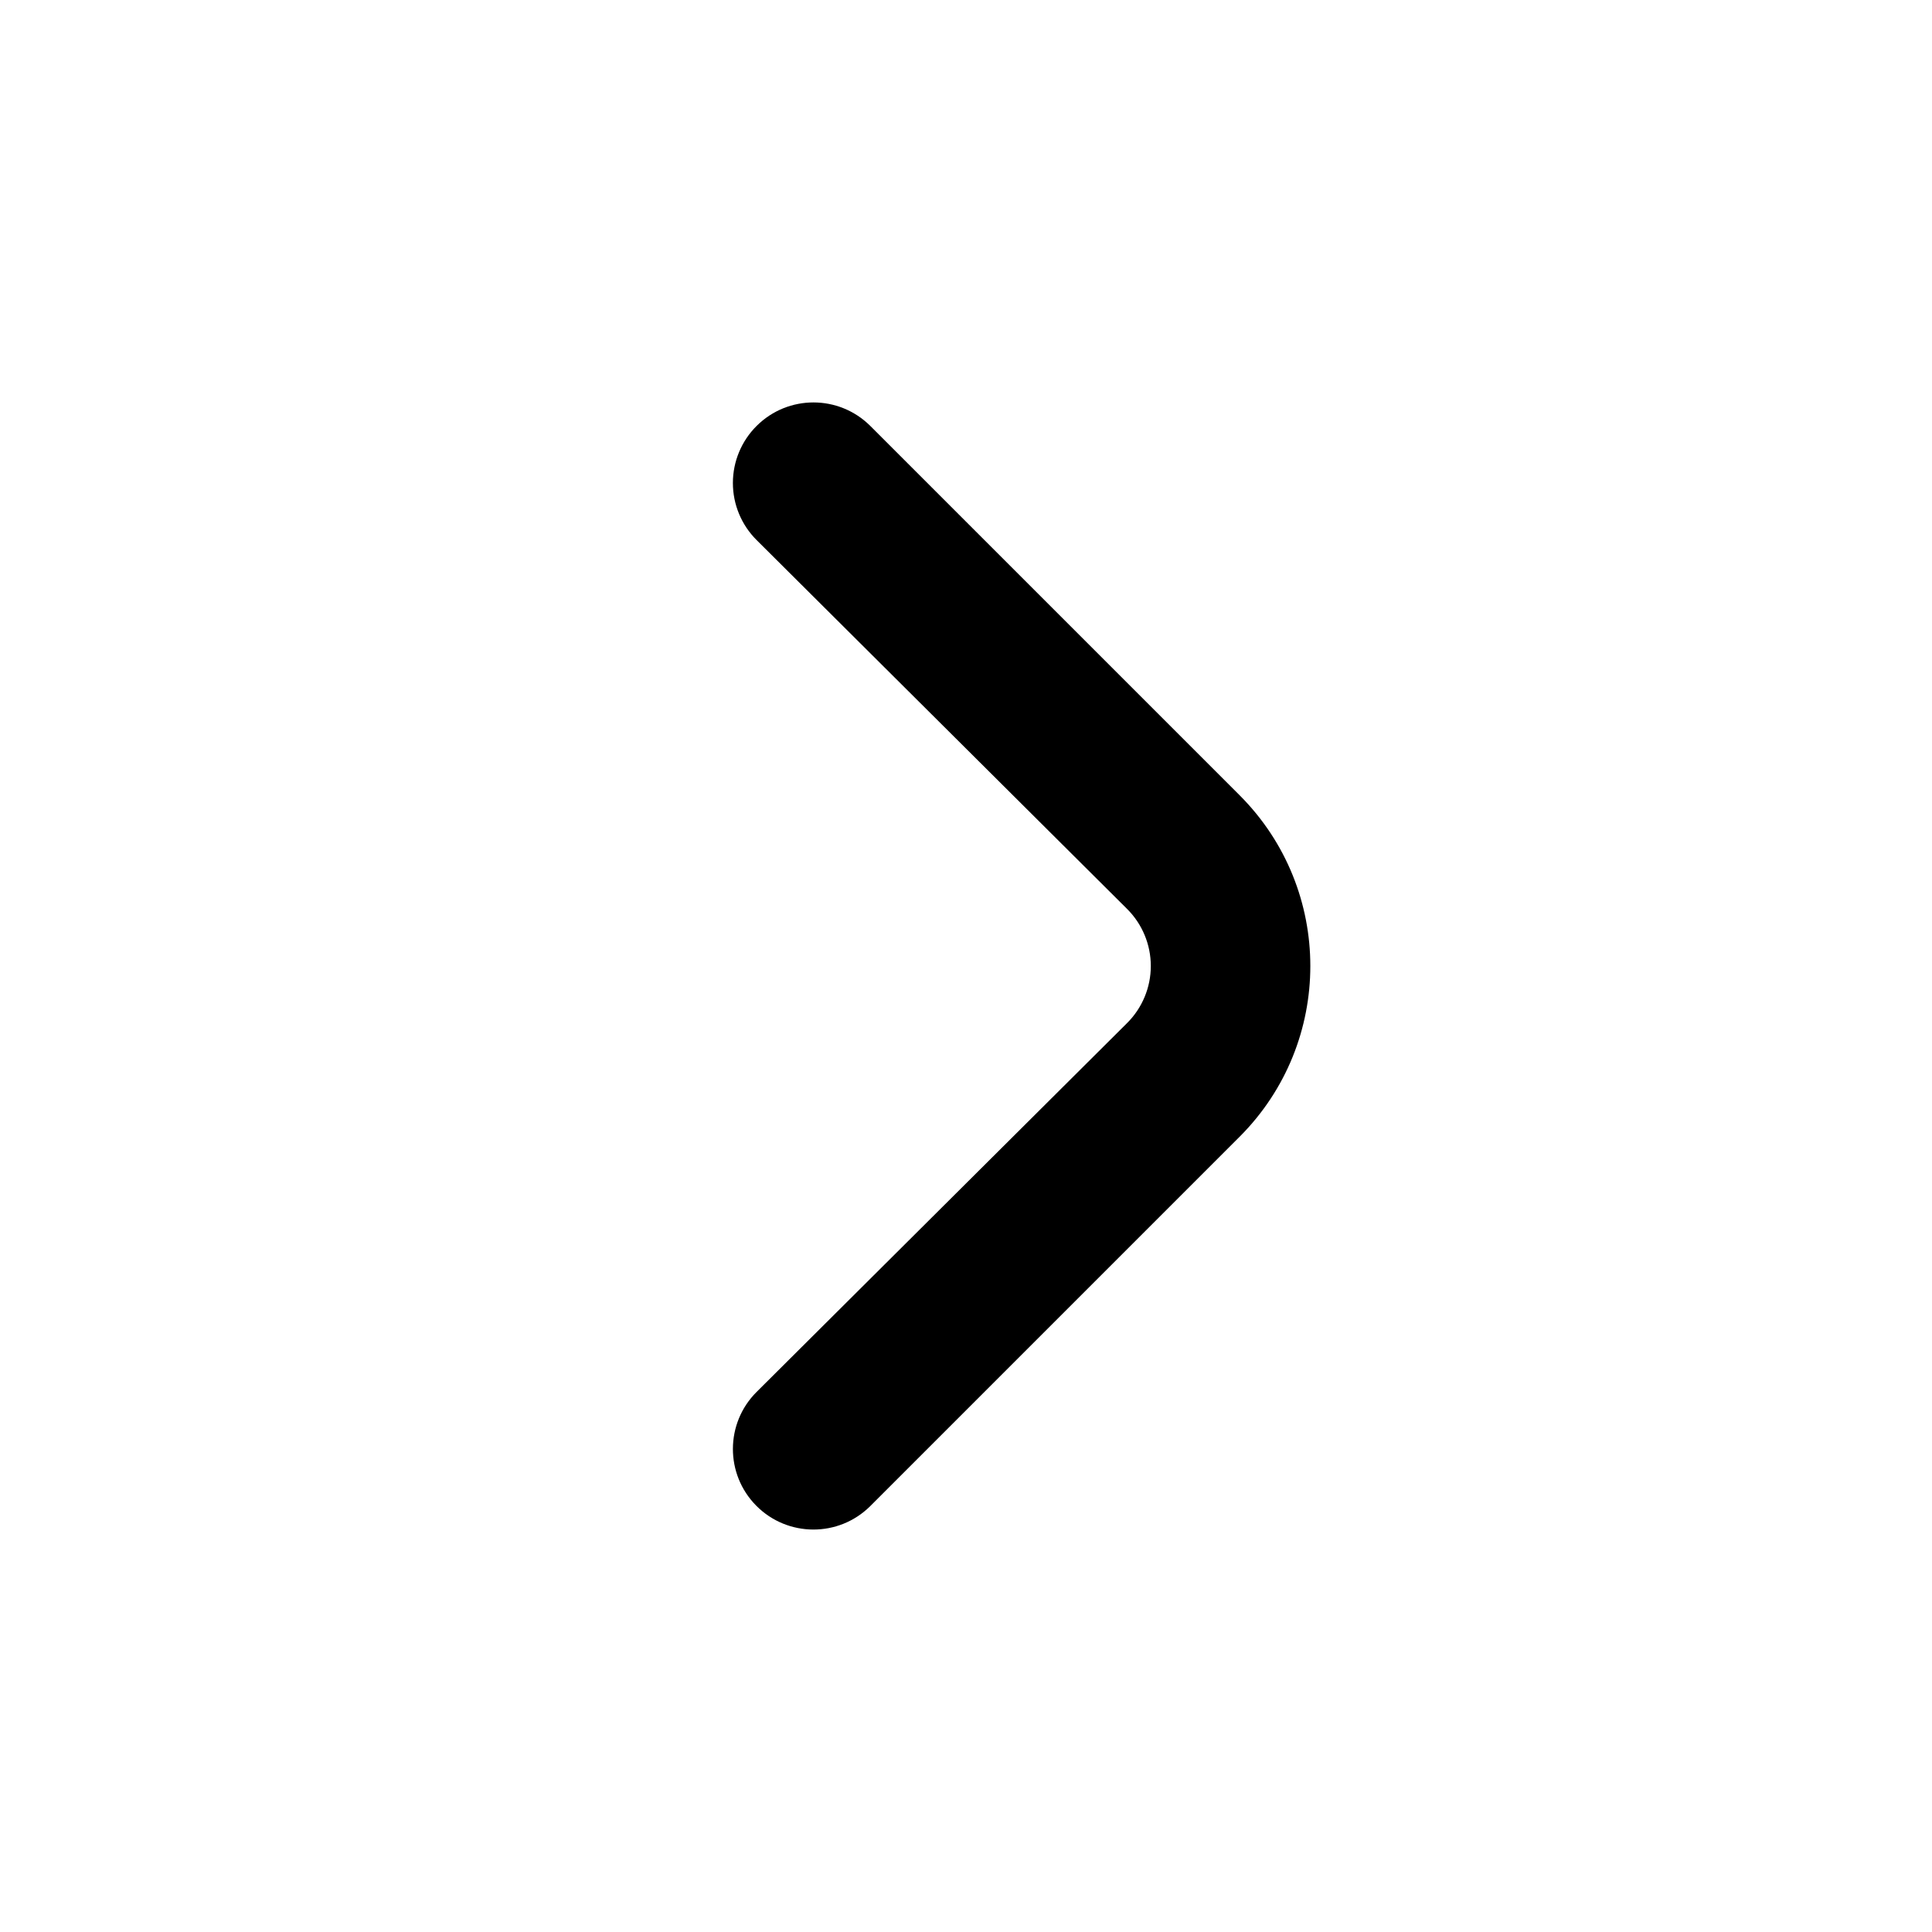
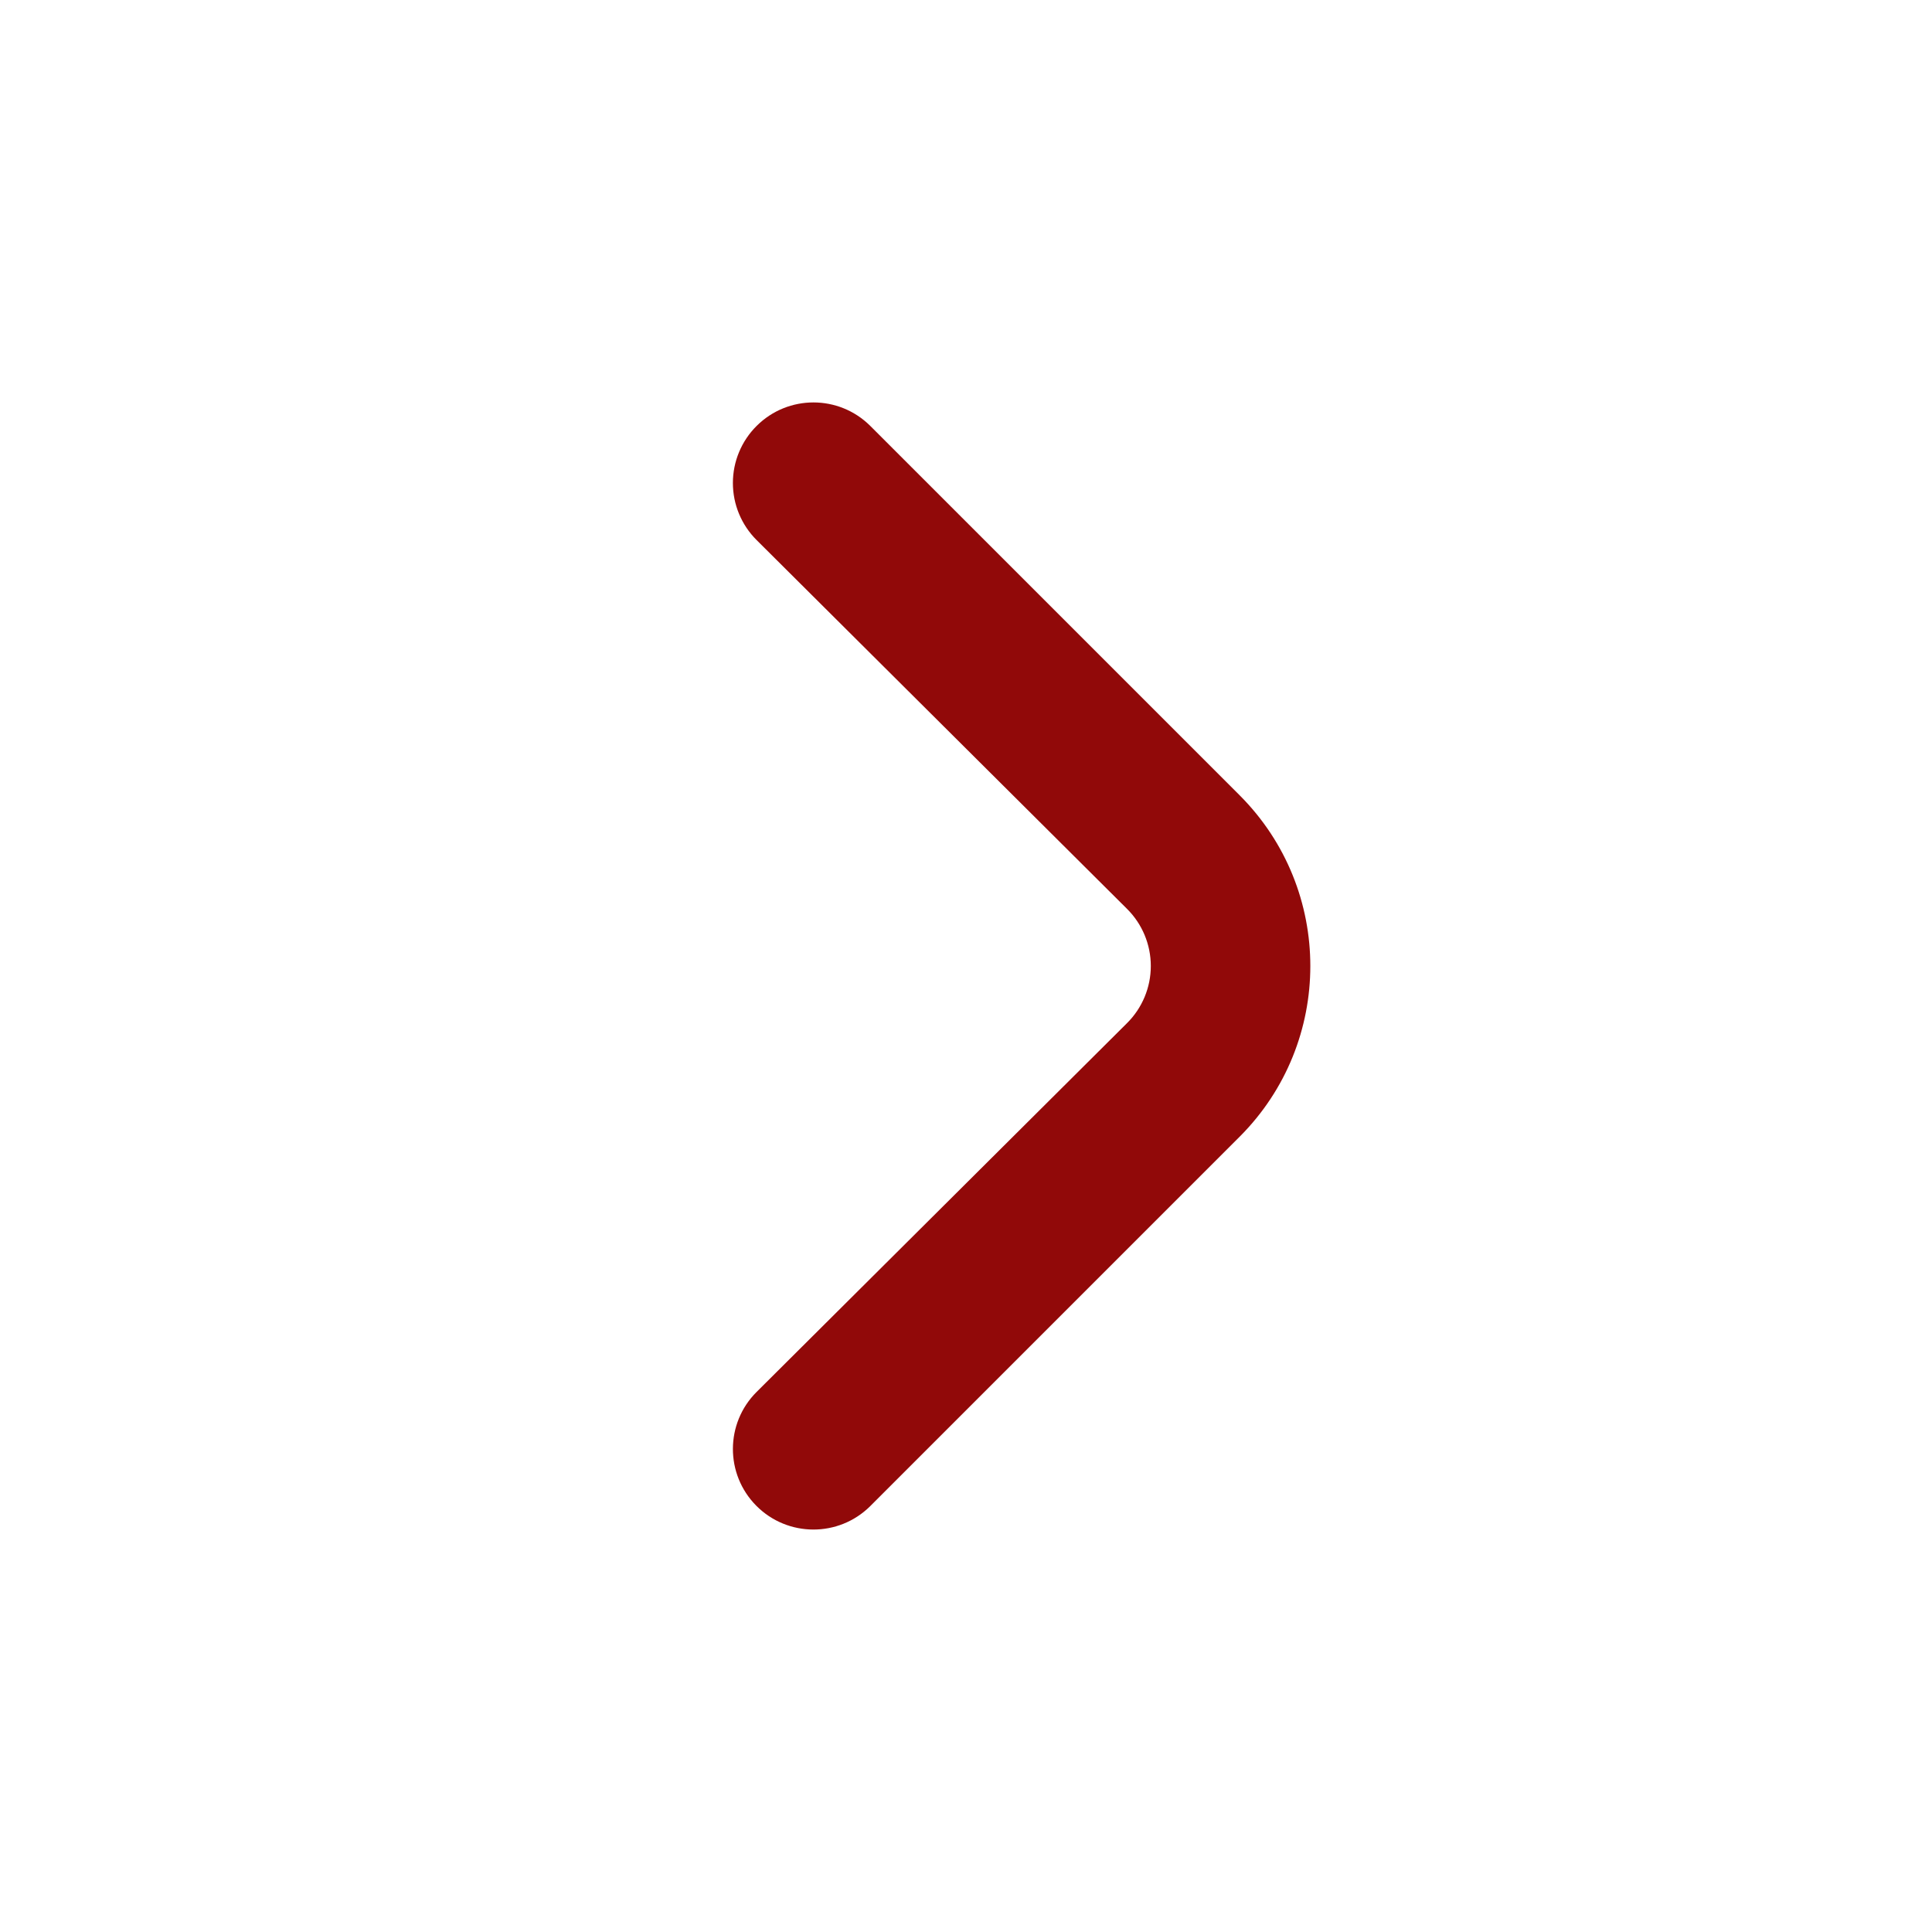
<svg xmlns="http://www.w3.org/2000/svg" id="Outline" viewBox="0 0 24 24" width="512" height="512">
-   <path d="M15.4,9.88,10.81,5.29a1,1,0,0,0-1.41,0,1,1,0,0,0,0,1.42L14,11.29a1,1,0,0,1,0,1.42L9.4,17.29a1,1,0,0,0,1.41,1.42l4.59-4.59A3,3,0,0,0,15.4,9.88Z" />
+   <path d="M15.4,9.88,10.81,5.29a1,1,0,0,0-1.41,0,1,1,0,0,0,0,1.42L14,11.29a1,1,0,0,1,0,1.42L9.4,17.29a1,1,0,0,0,1.41,1.42l4.59-4.59A3,3,0,0,0,15.4,9.88Z" fill="#910909" />
</svg>
